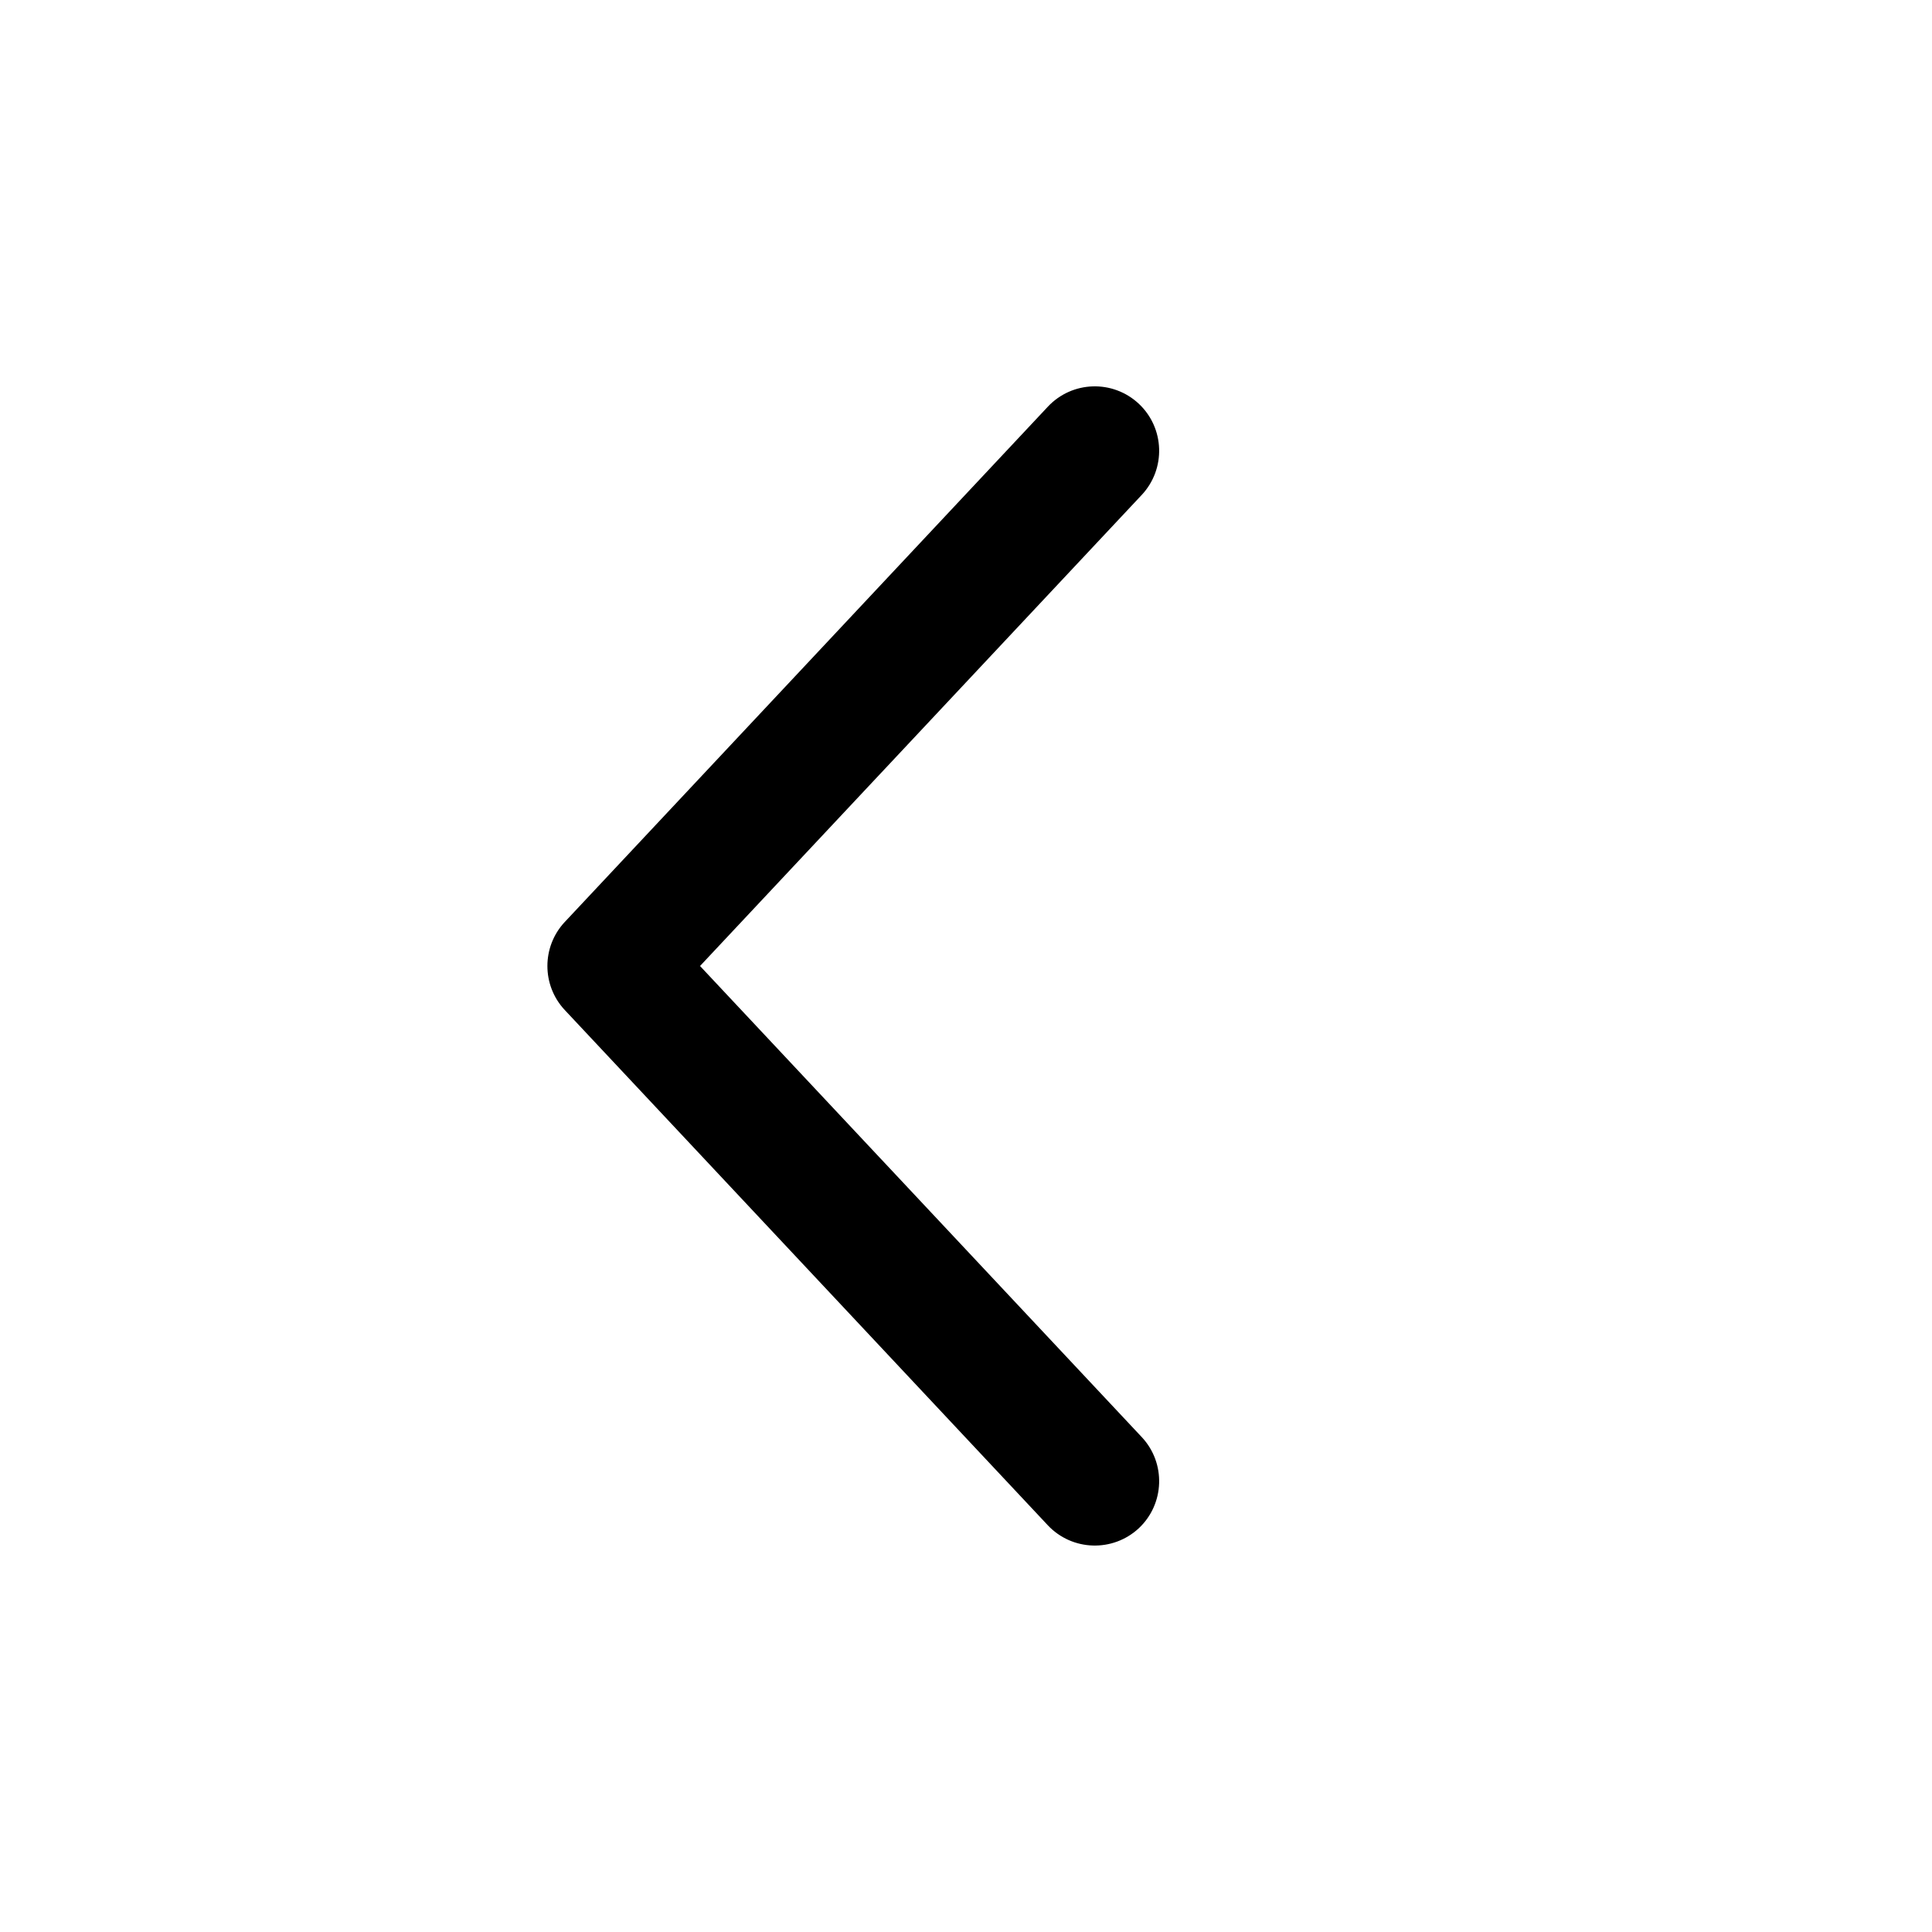
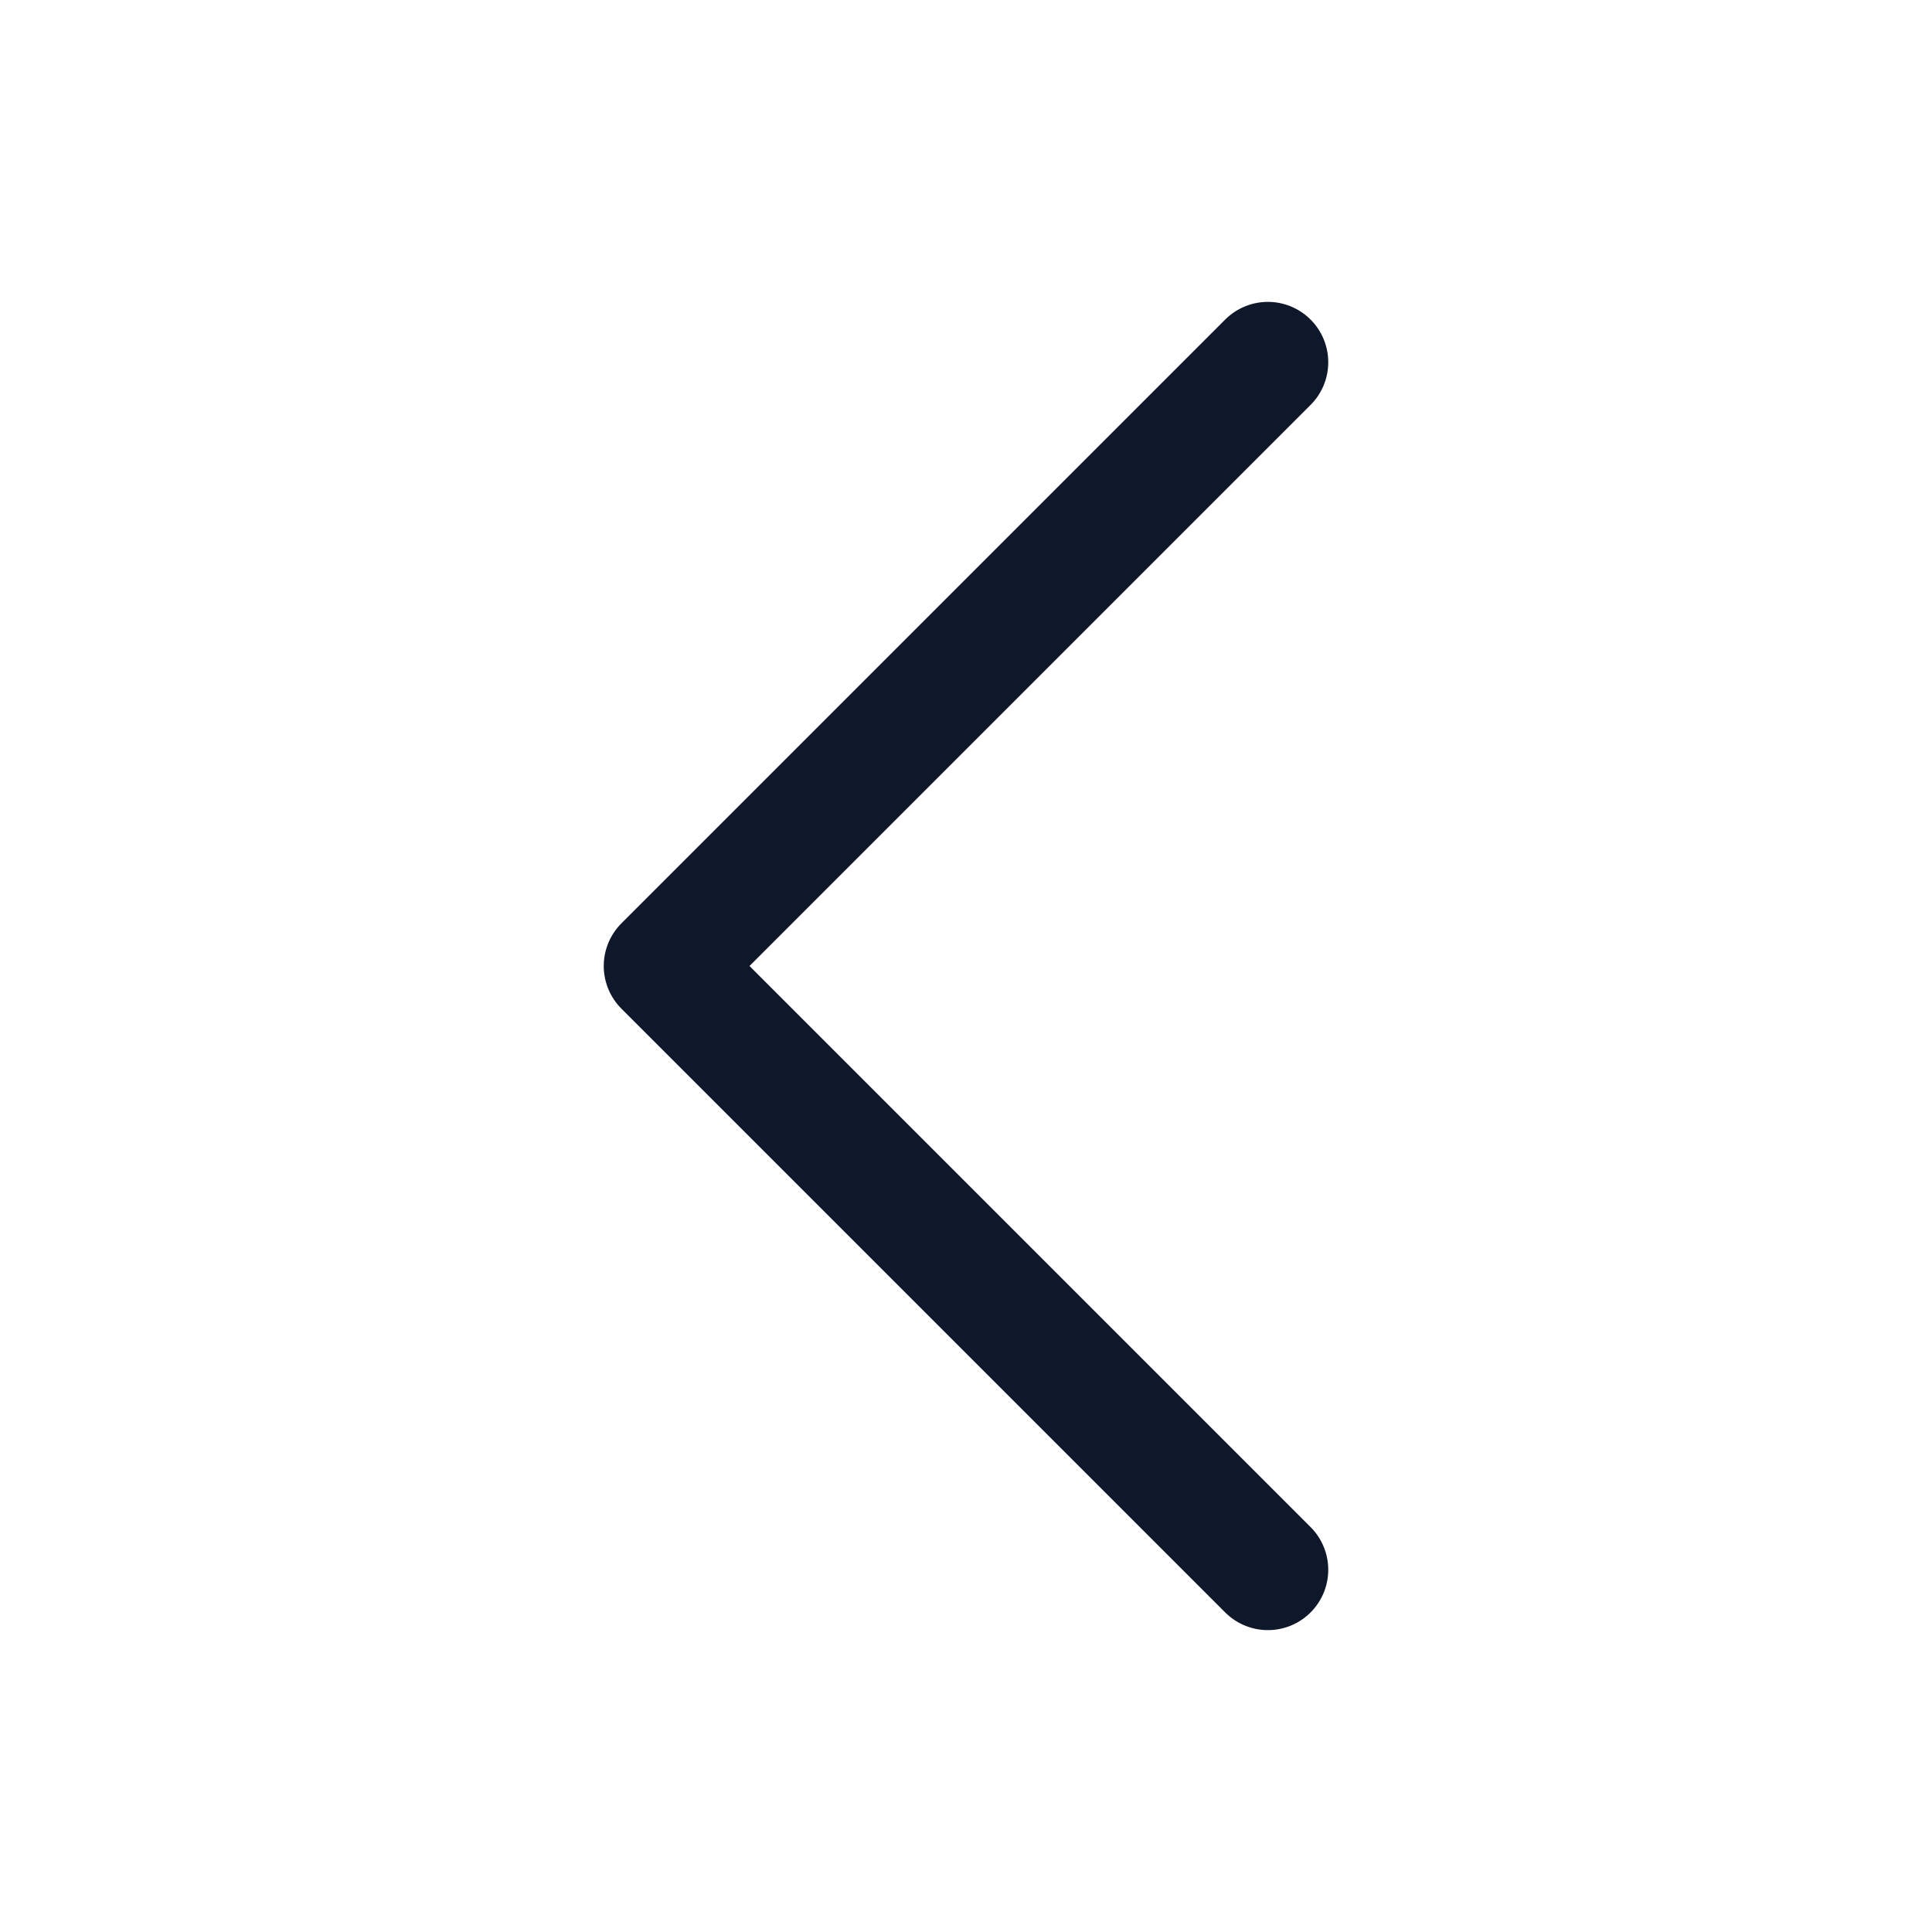
- <svg xmlns="http://www.w3.org/2000/svg" width="15" height="15" viewBox="0 0 15 15" fill="none">
-   <path fill-rule="evenodd" clip-rule="evenodd" d="M8.842 3.135C9.043 3.324 9.053 3.64 8.865 3.842L5.435 7.5L8.865 11.158C9.053 11.359 9.043 11.676 8.842 11.865C8.64 12.053 8.324 12.043 8.135 11.842L4.385 7.842C4.205 7.65 4.205 7.35 4.385 7.158L8.135 3.158C8.324 2.956 8.64 2.946 8.842 3.135Z" fill="currentColor" />
+ <svg xmlns="http://www.w3.org/2000/svg" width="24" height="24" viewBox="0 0 24 24" fill="none">
+   <path d="M15.75 19.5L8.25 12L15.75 4.5" stroke="#0F172A" stroke-width="1.5" stroke-linecap="round" stroke-linejoin="round" />
</svg>
